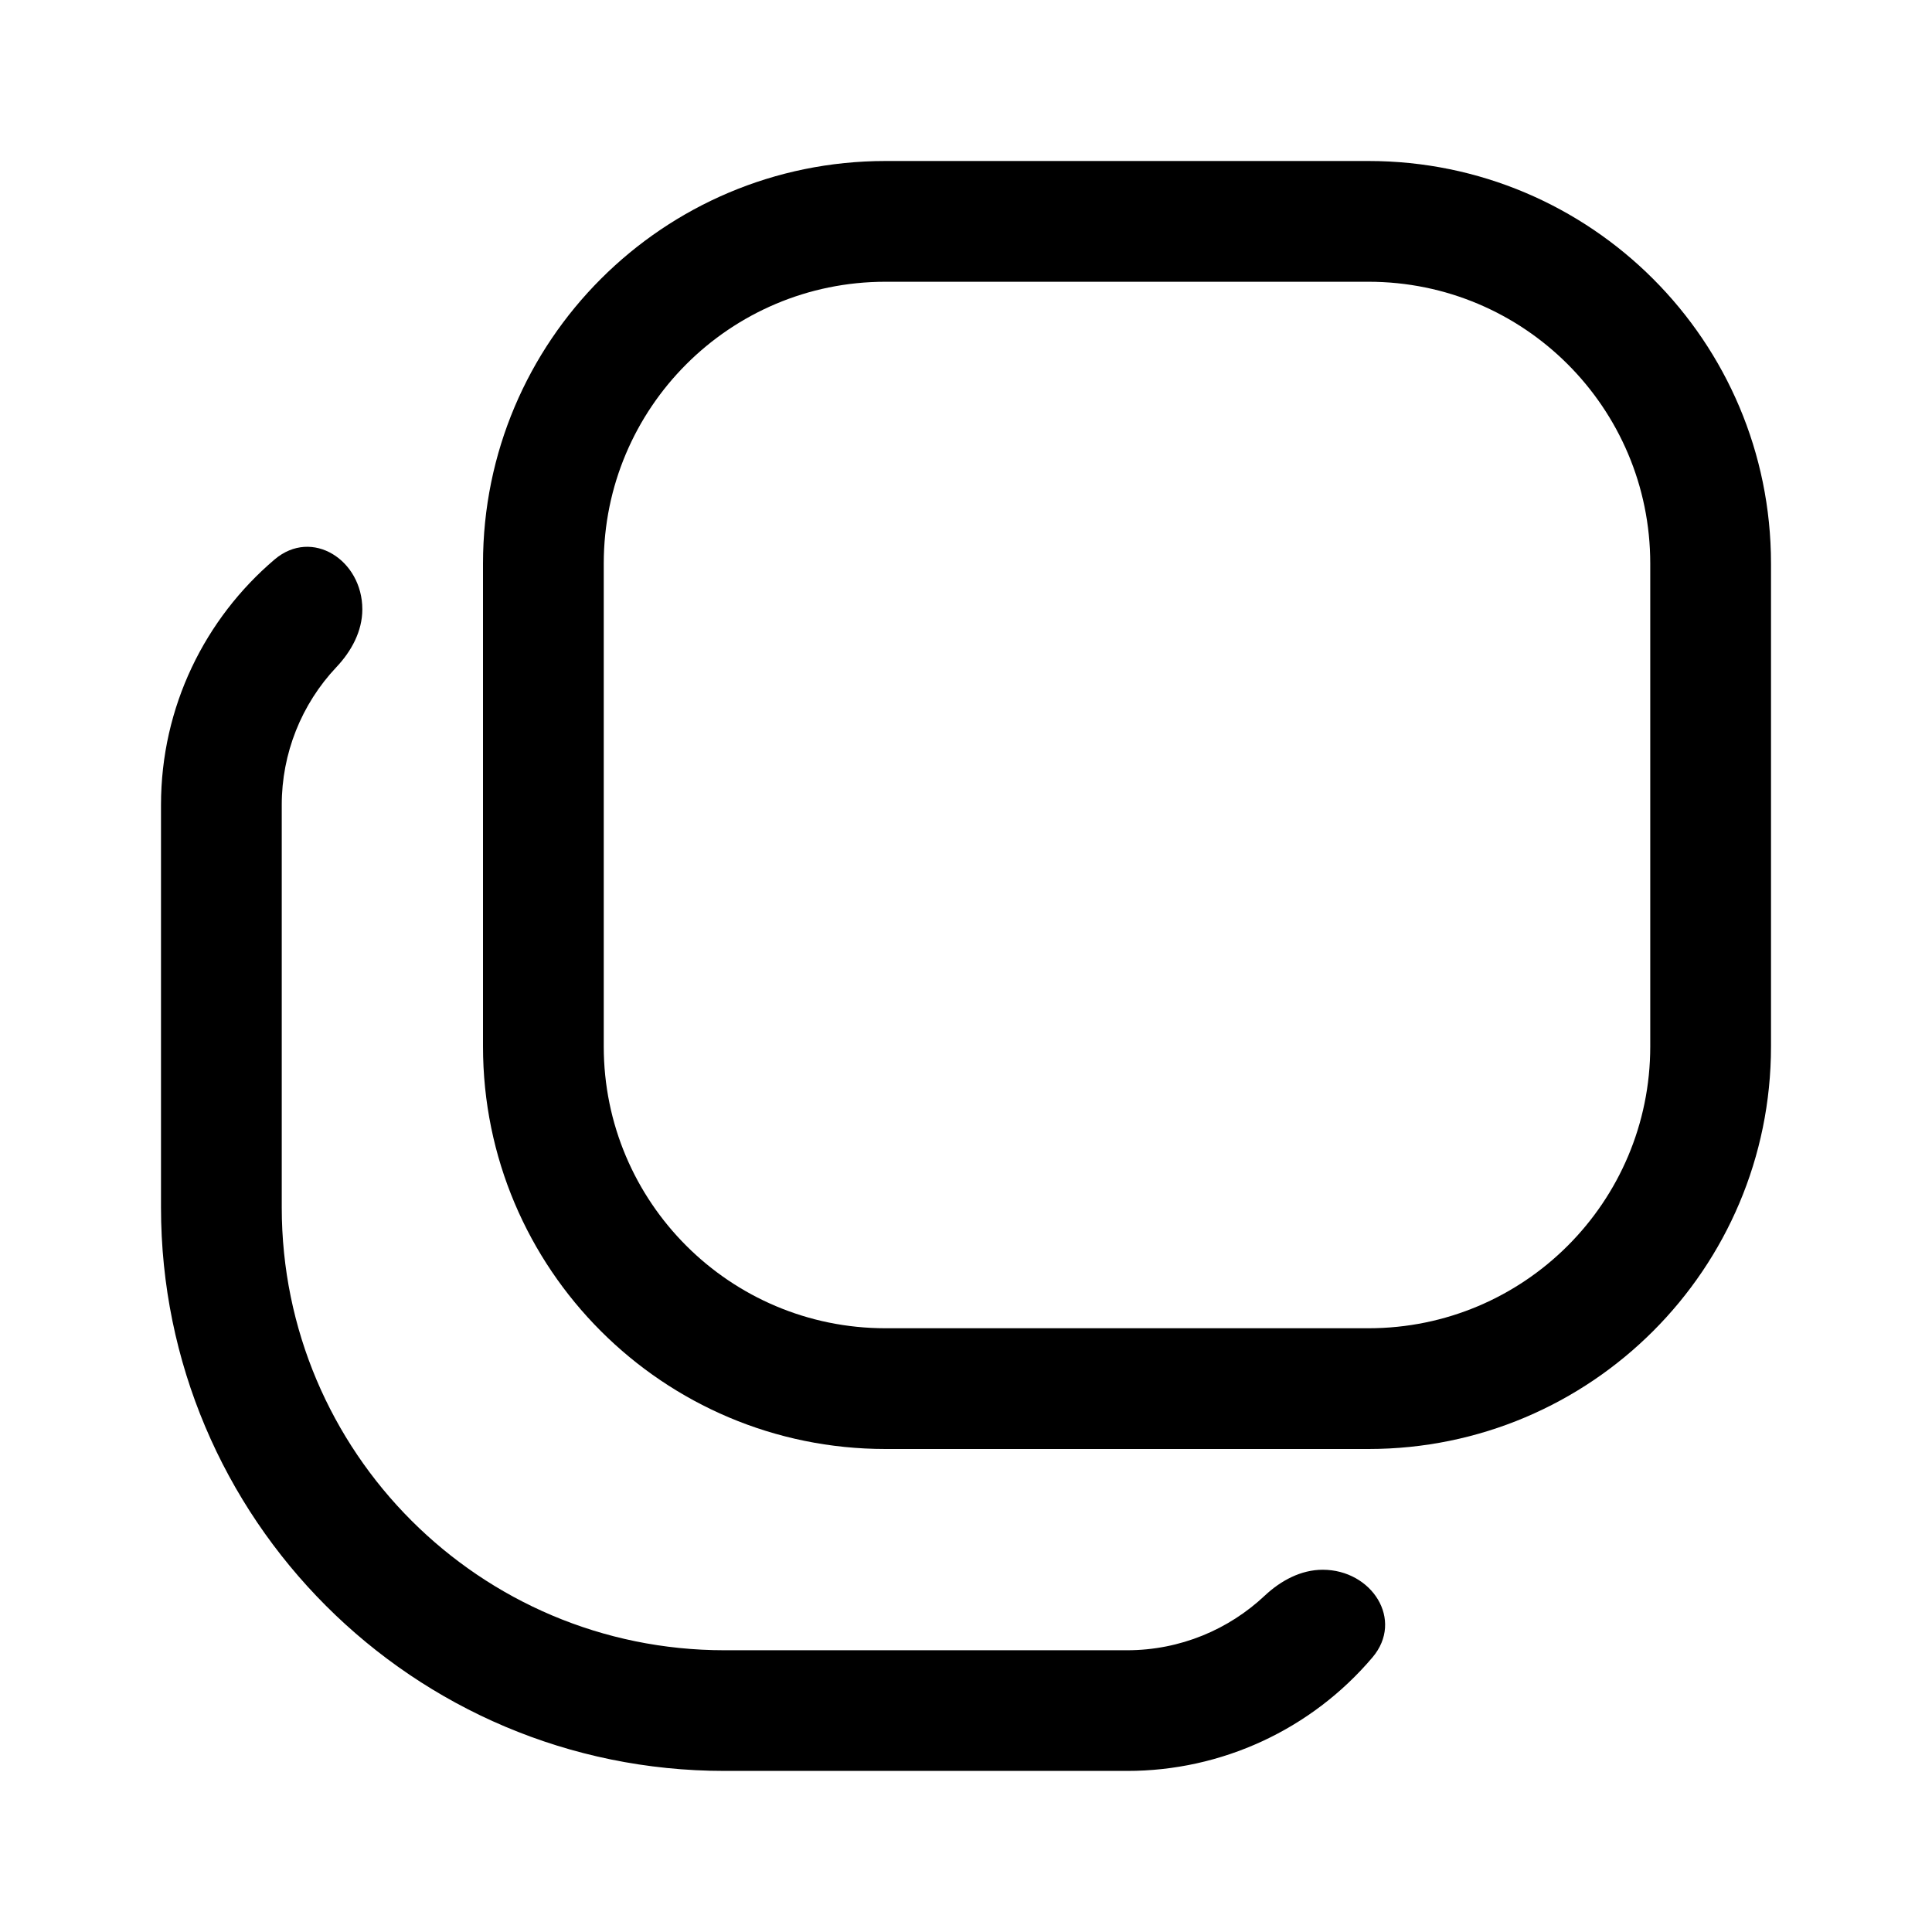
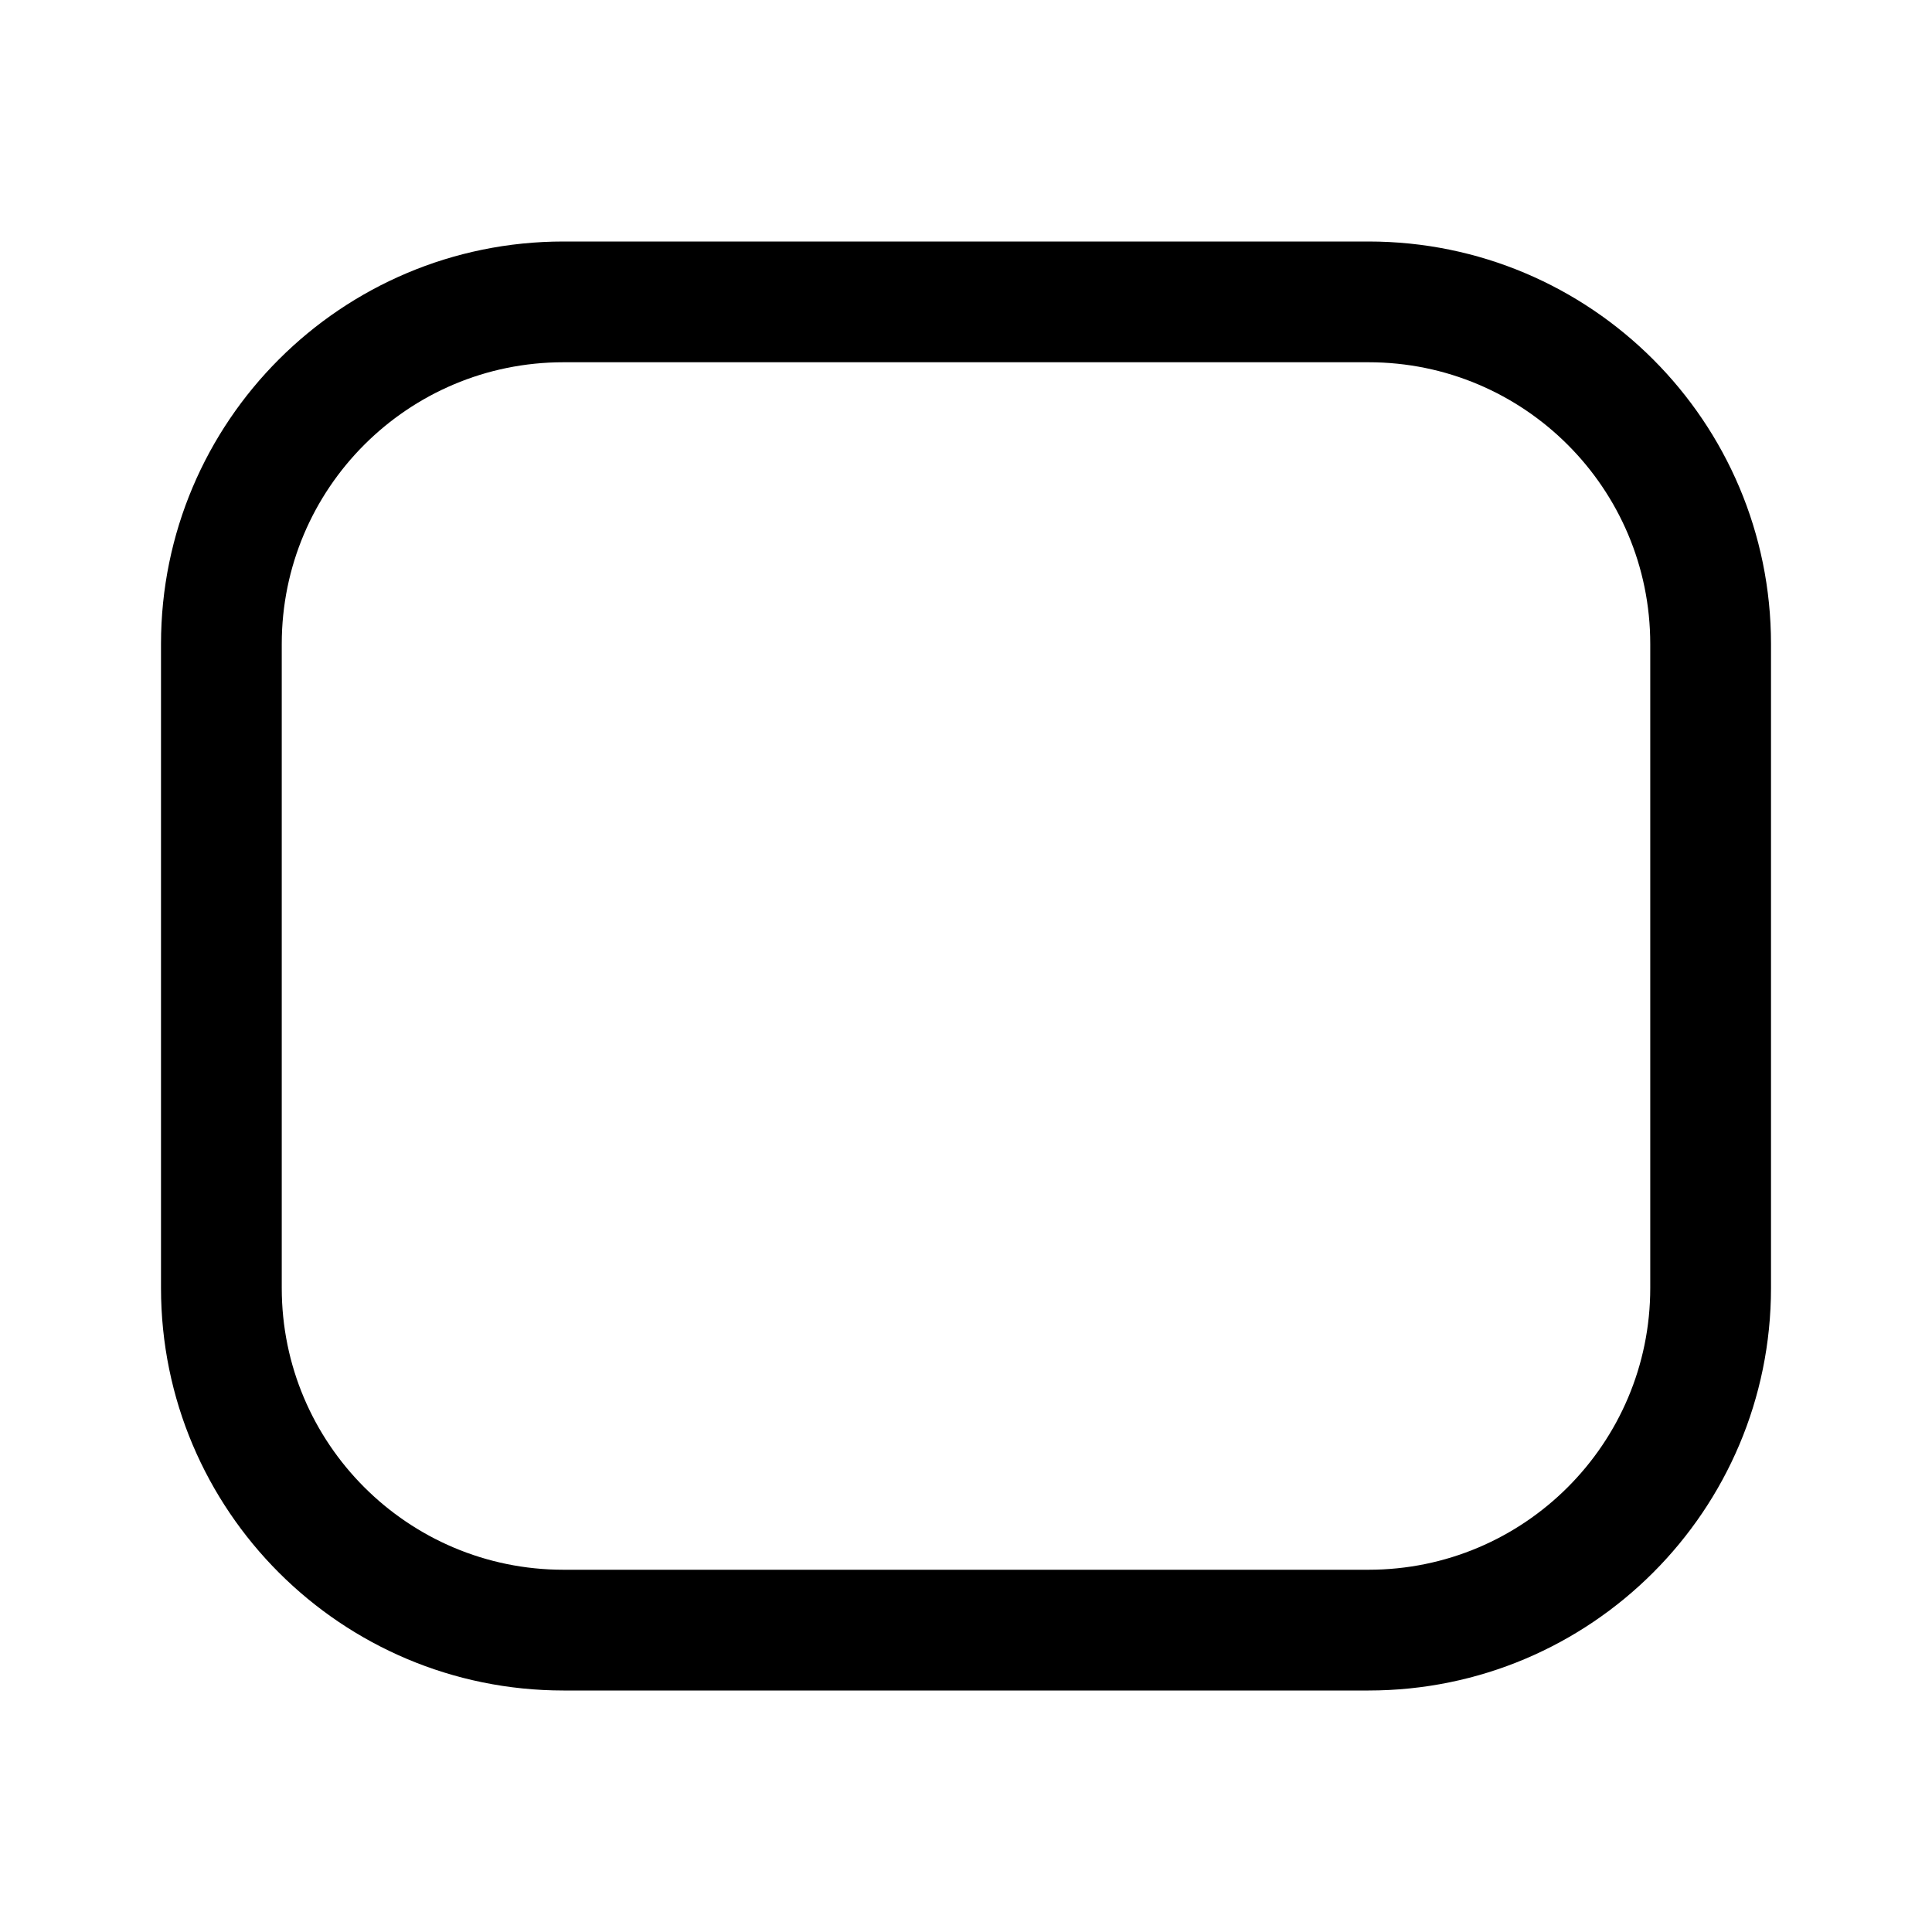
- <svg xmlns="http://www.w3.org/2000/svg" fill="none" viewBox="0 0 24 24">
-   <path fill="#000" fill-rule="evenodd" d="M6 7a5 5 0 0 1 5-5h6a5 5 0 0 1 5 5v6a5 5 0 0 1-5 5h-6a5 5 0 0 1-5-5V7Zm5-3.5h6A3.5 3.5 0 0 1 20.5 7v6a3.5 3.5 0 0 1-3.5 3.5h-6A3.5 3.5 0 0 1 7.5 13V7A3.5 3.5 0 0 1 11 3.5Z" clip-rule="evenodd" />
-   <path fill="#000" d="M3.411 6.95c.466-.396 1.09.008 1.09.619 0 .271-.135.52-.321.717A2.491 2.491 0 0 0 3.5 10v5A5.5 5.5 0 0 0 9 20.5h5c.663 0 1.266-.259 1.713-.68.198-.185.447-.32.718-.32.61 0 1.014.623.618 1.089A3.991 3.991 0 0 1 14 21.999H9a7 7 0 0 1-7-7v-5c0-1.221.548-2.315 1.411-3.049Z" />
+ <svg xmlns="http://www.w3.org/2000/svg" width="96" height="96" viewBox="0 0 96 96" fill="none">
+   <path d="M82 32C82 24.268 75.732 18 68 18H28C20.268 18 14 24.268 14 32V64C14 71.732 20.268 78 28 78H68C75.732 78 82 71.732 82 64V32ZM88 64C88 75.046 79.046 84 68 84H28C16.954 84 8 75.046 8 64V32C8 20.954 16.954 12 28 12H68C79.046 12 88 20.954 88 32V64Z" fill="black" />
</svg>
